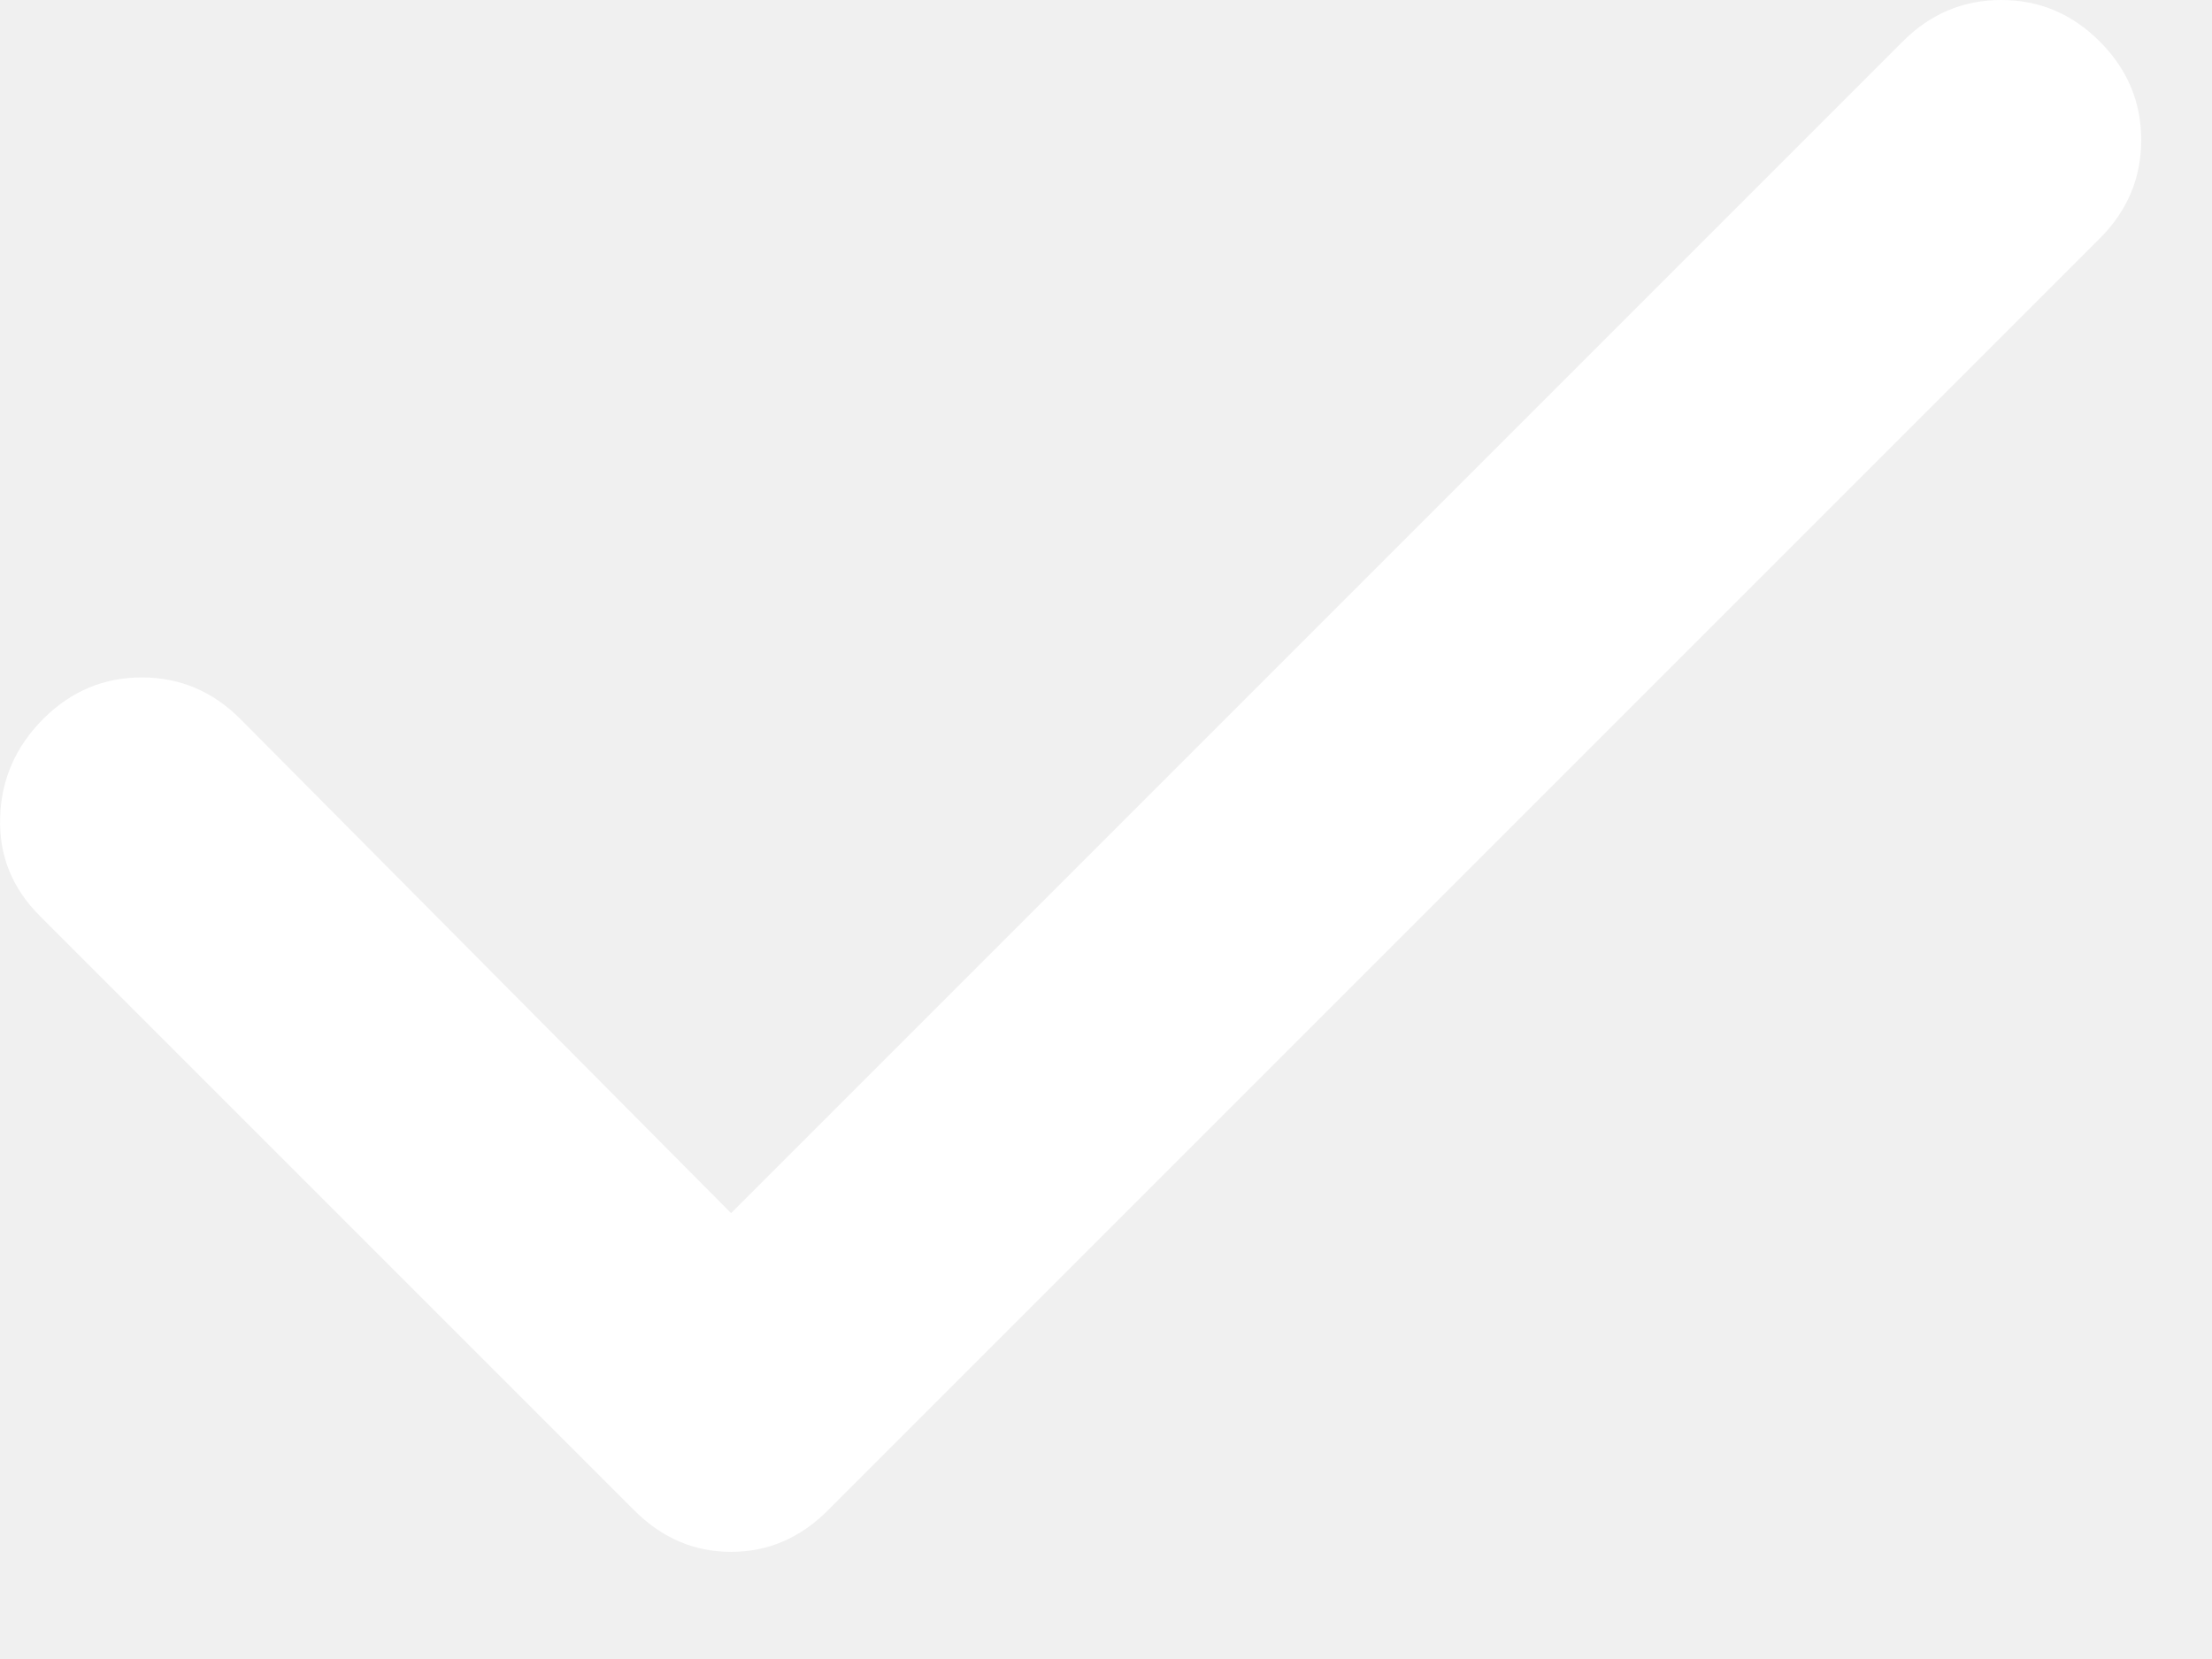
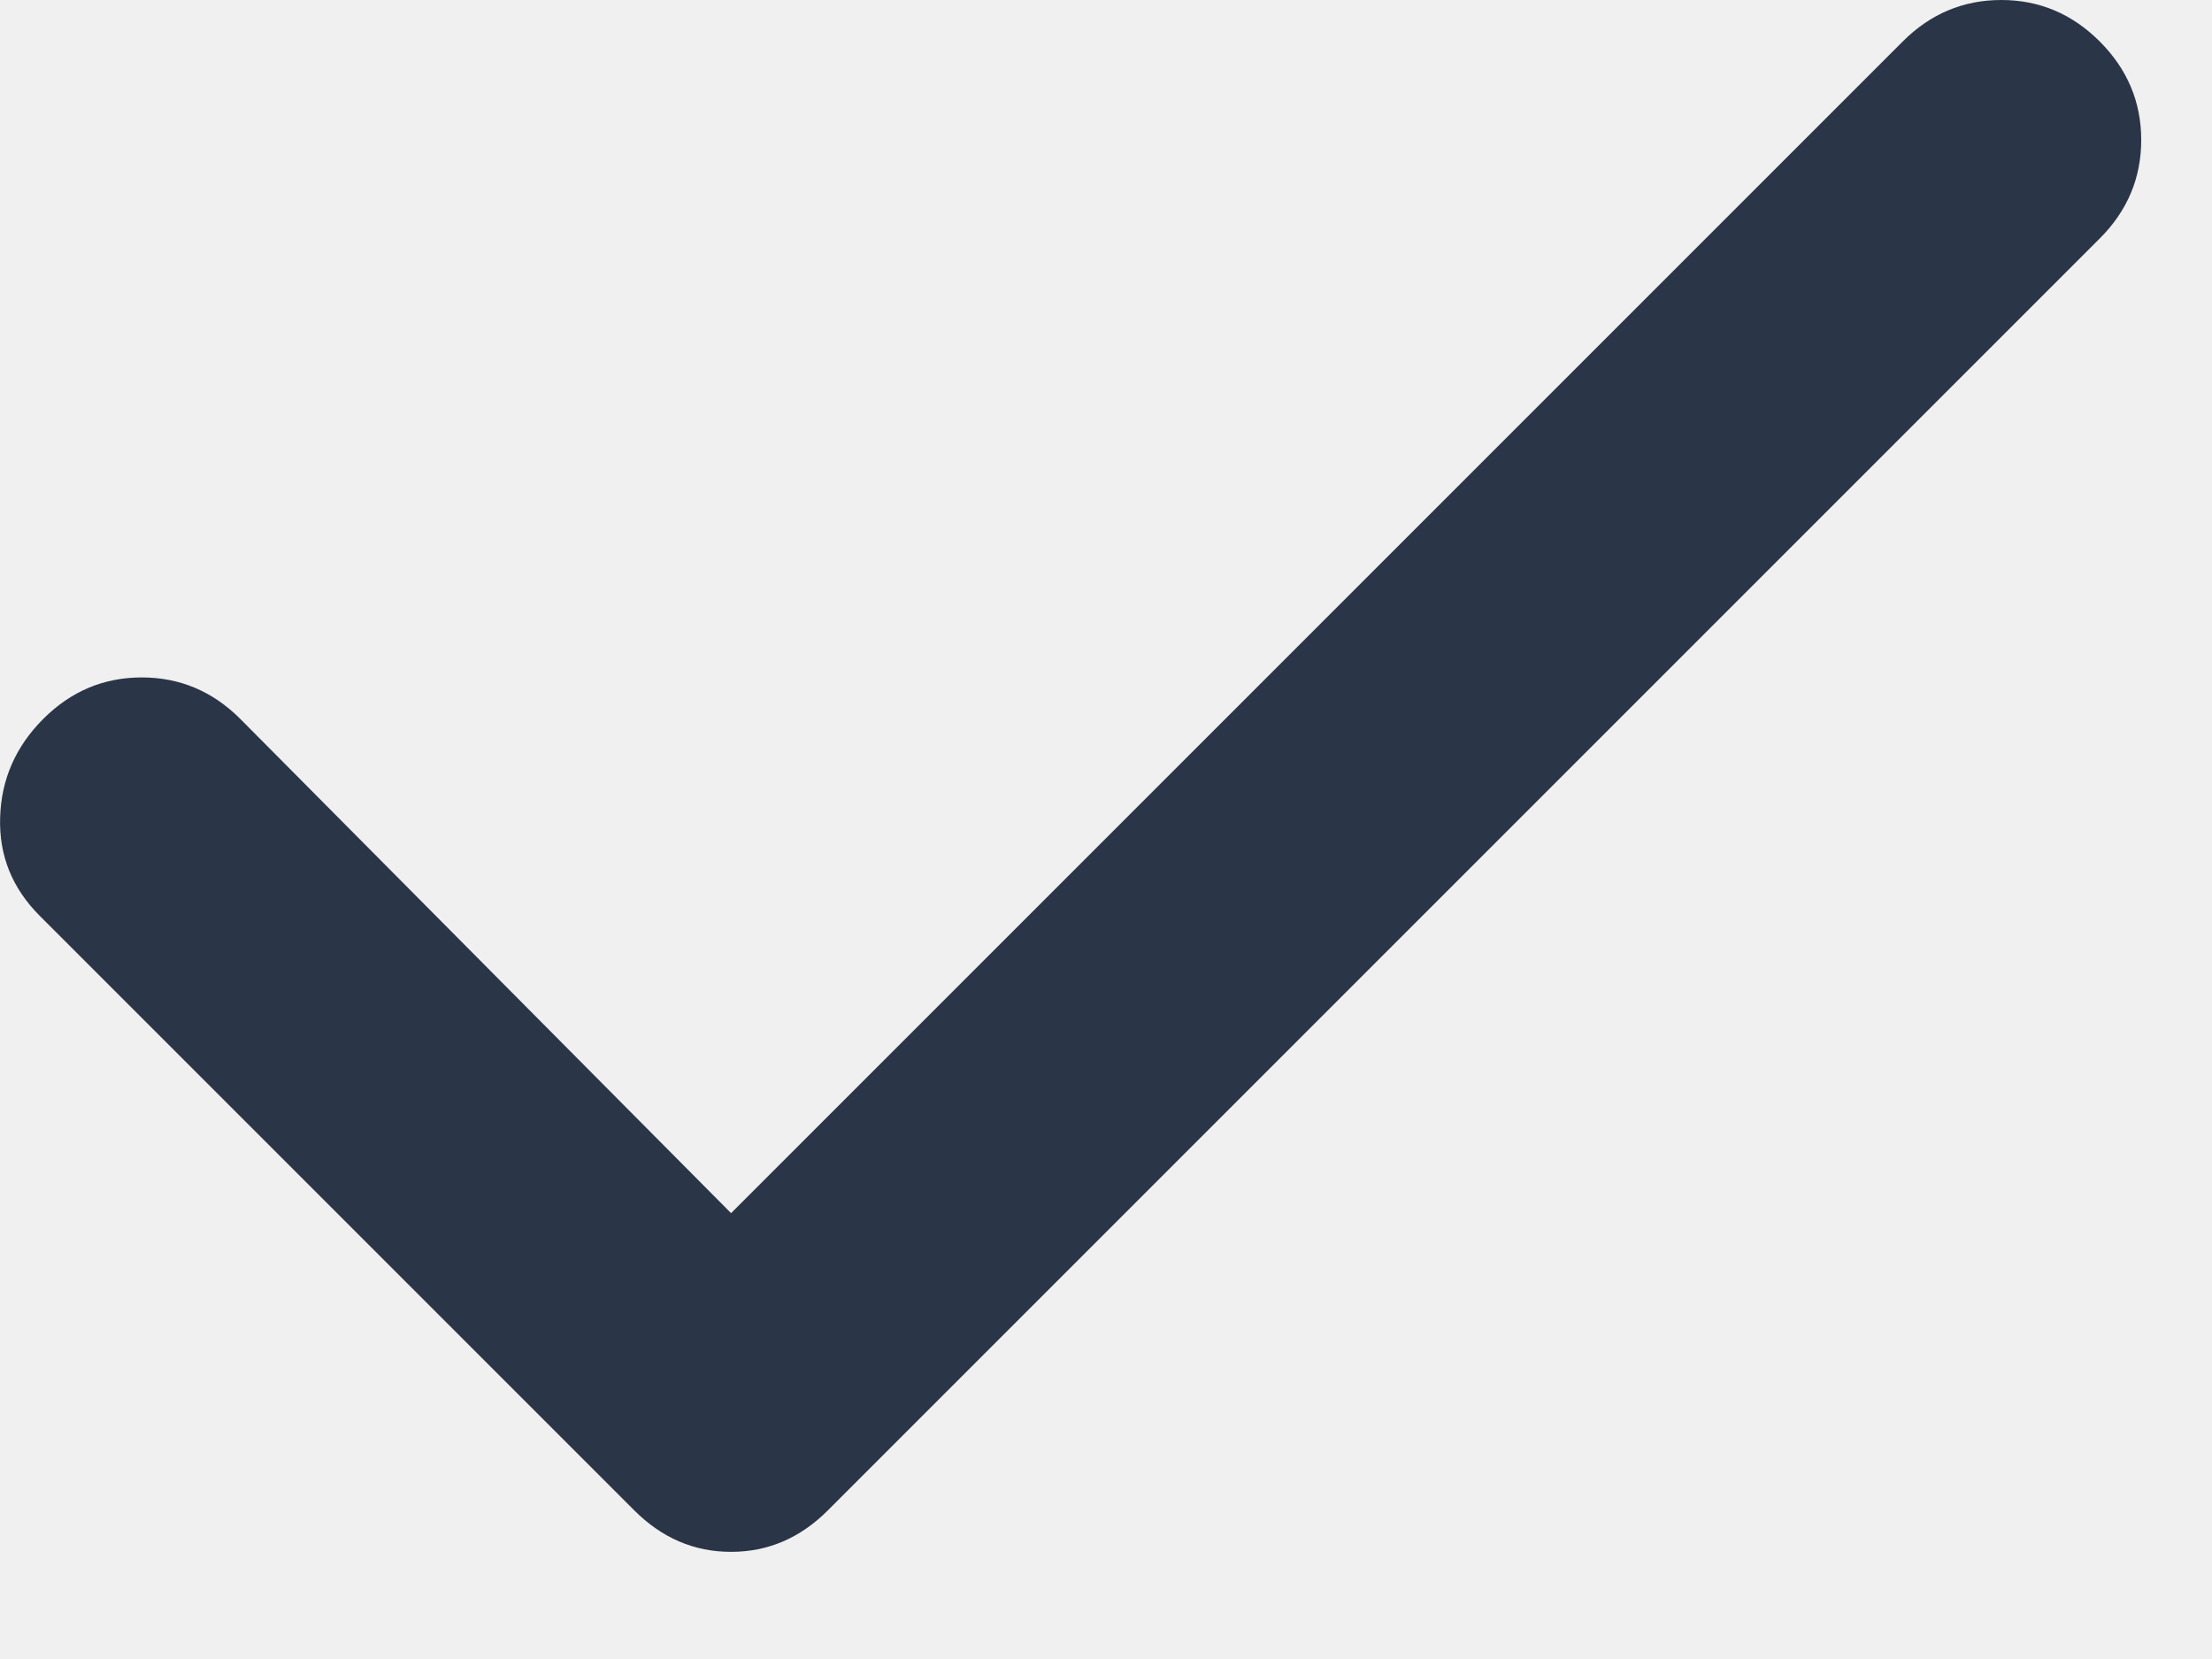
<svg xmlns="http://www.w3.org/2000/svg" width="16" height="12" viewBox="0 0 16 12" fill="none">
-   <path d="M5.288 8.775L13.763 0.3C13.963 0.1 14.2 0 14.476 0C14.751 0 14.988 0.1 15.188 0.3C15.388 0.5 15.488 0.738 15.488 1.012C15.488 1.288 15.388 1.525 15.188 1.725L5.988 10.925C5.788 11.125 5.555 11.225 5.288 11.225C5.021 11.225 4.788 11.125 4.588 10.925L0.288 6.625C0.088 6.425 -0.008 6.188 0.001 5.912C0.009 5.638 0.113 5.4 0.313 5.2C0.513 5 0.75 4.9 1.026 4.9C1.3 4.9 1.538 5 1.738 5.2L5.288 8.775Z" fill="white" />
+   <path d="M5.288 8.775L13.763 0.3C13.963 0.1 14.2 0 14.476 0C14.751 0 14.988 0.1 15.188 0.3C15.388 0.5 15.488 0.738 15.488 1.012C15.488 1.288 15.388 1.525 15.188 1.725L5.988 10.925C5.788 11.125 5.555 11.225 5.288 11.225C5.021 11.225 4.788 11.125 4.588 10.925L0.288 6.625C0.088 6.425 -0.008 6.188 0.001 5.912C0.009 5.638 0.113 5.4 0.313 5.2C0.513 5 0.75 4.9 1.026 4.9C1.3 4.9 1.538 5 1.738 5.2L5.288 8.775Z" fill="#2A3647" />
</svg>
